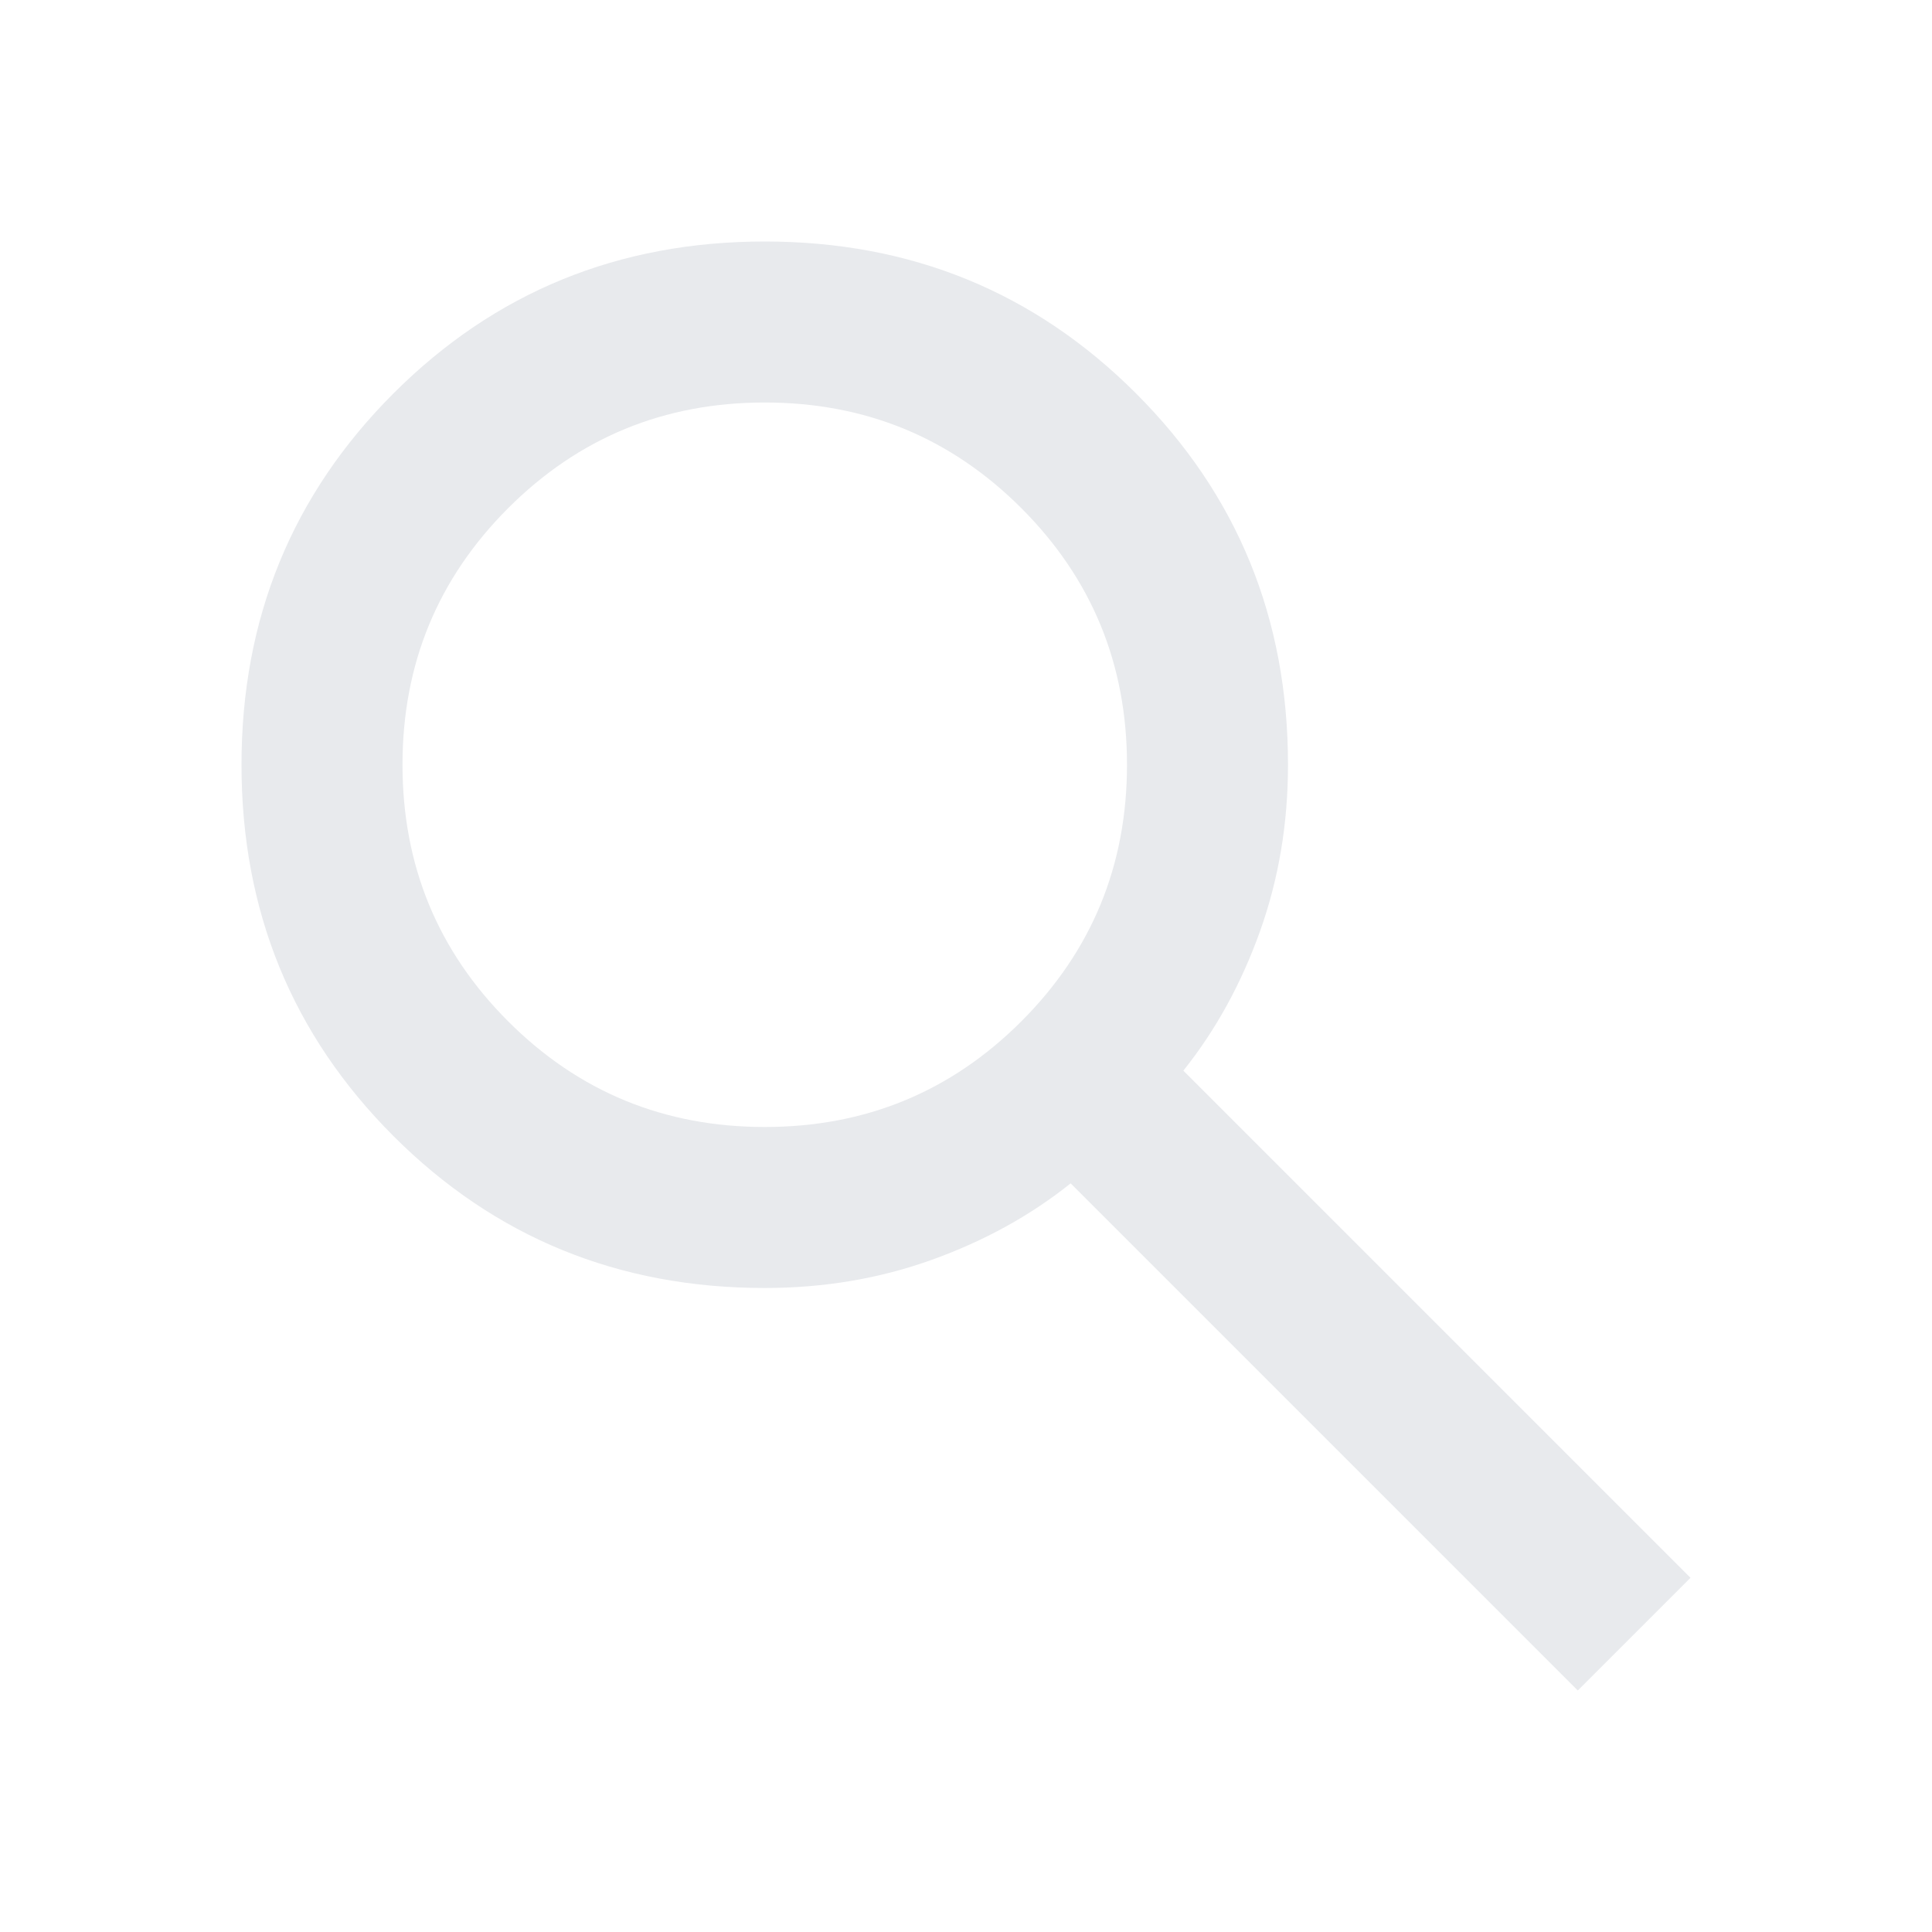
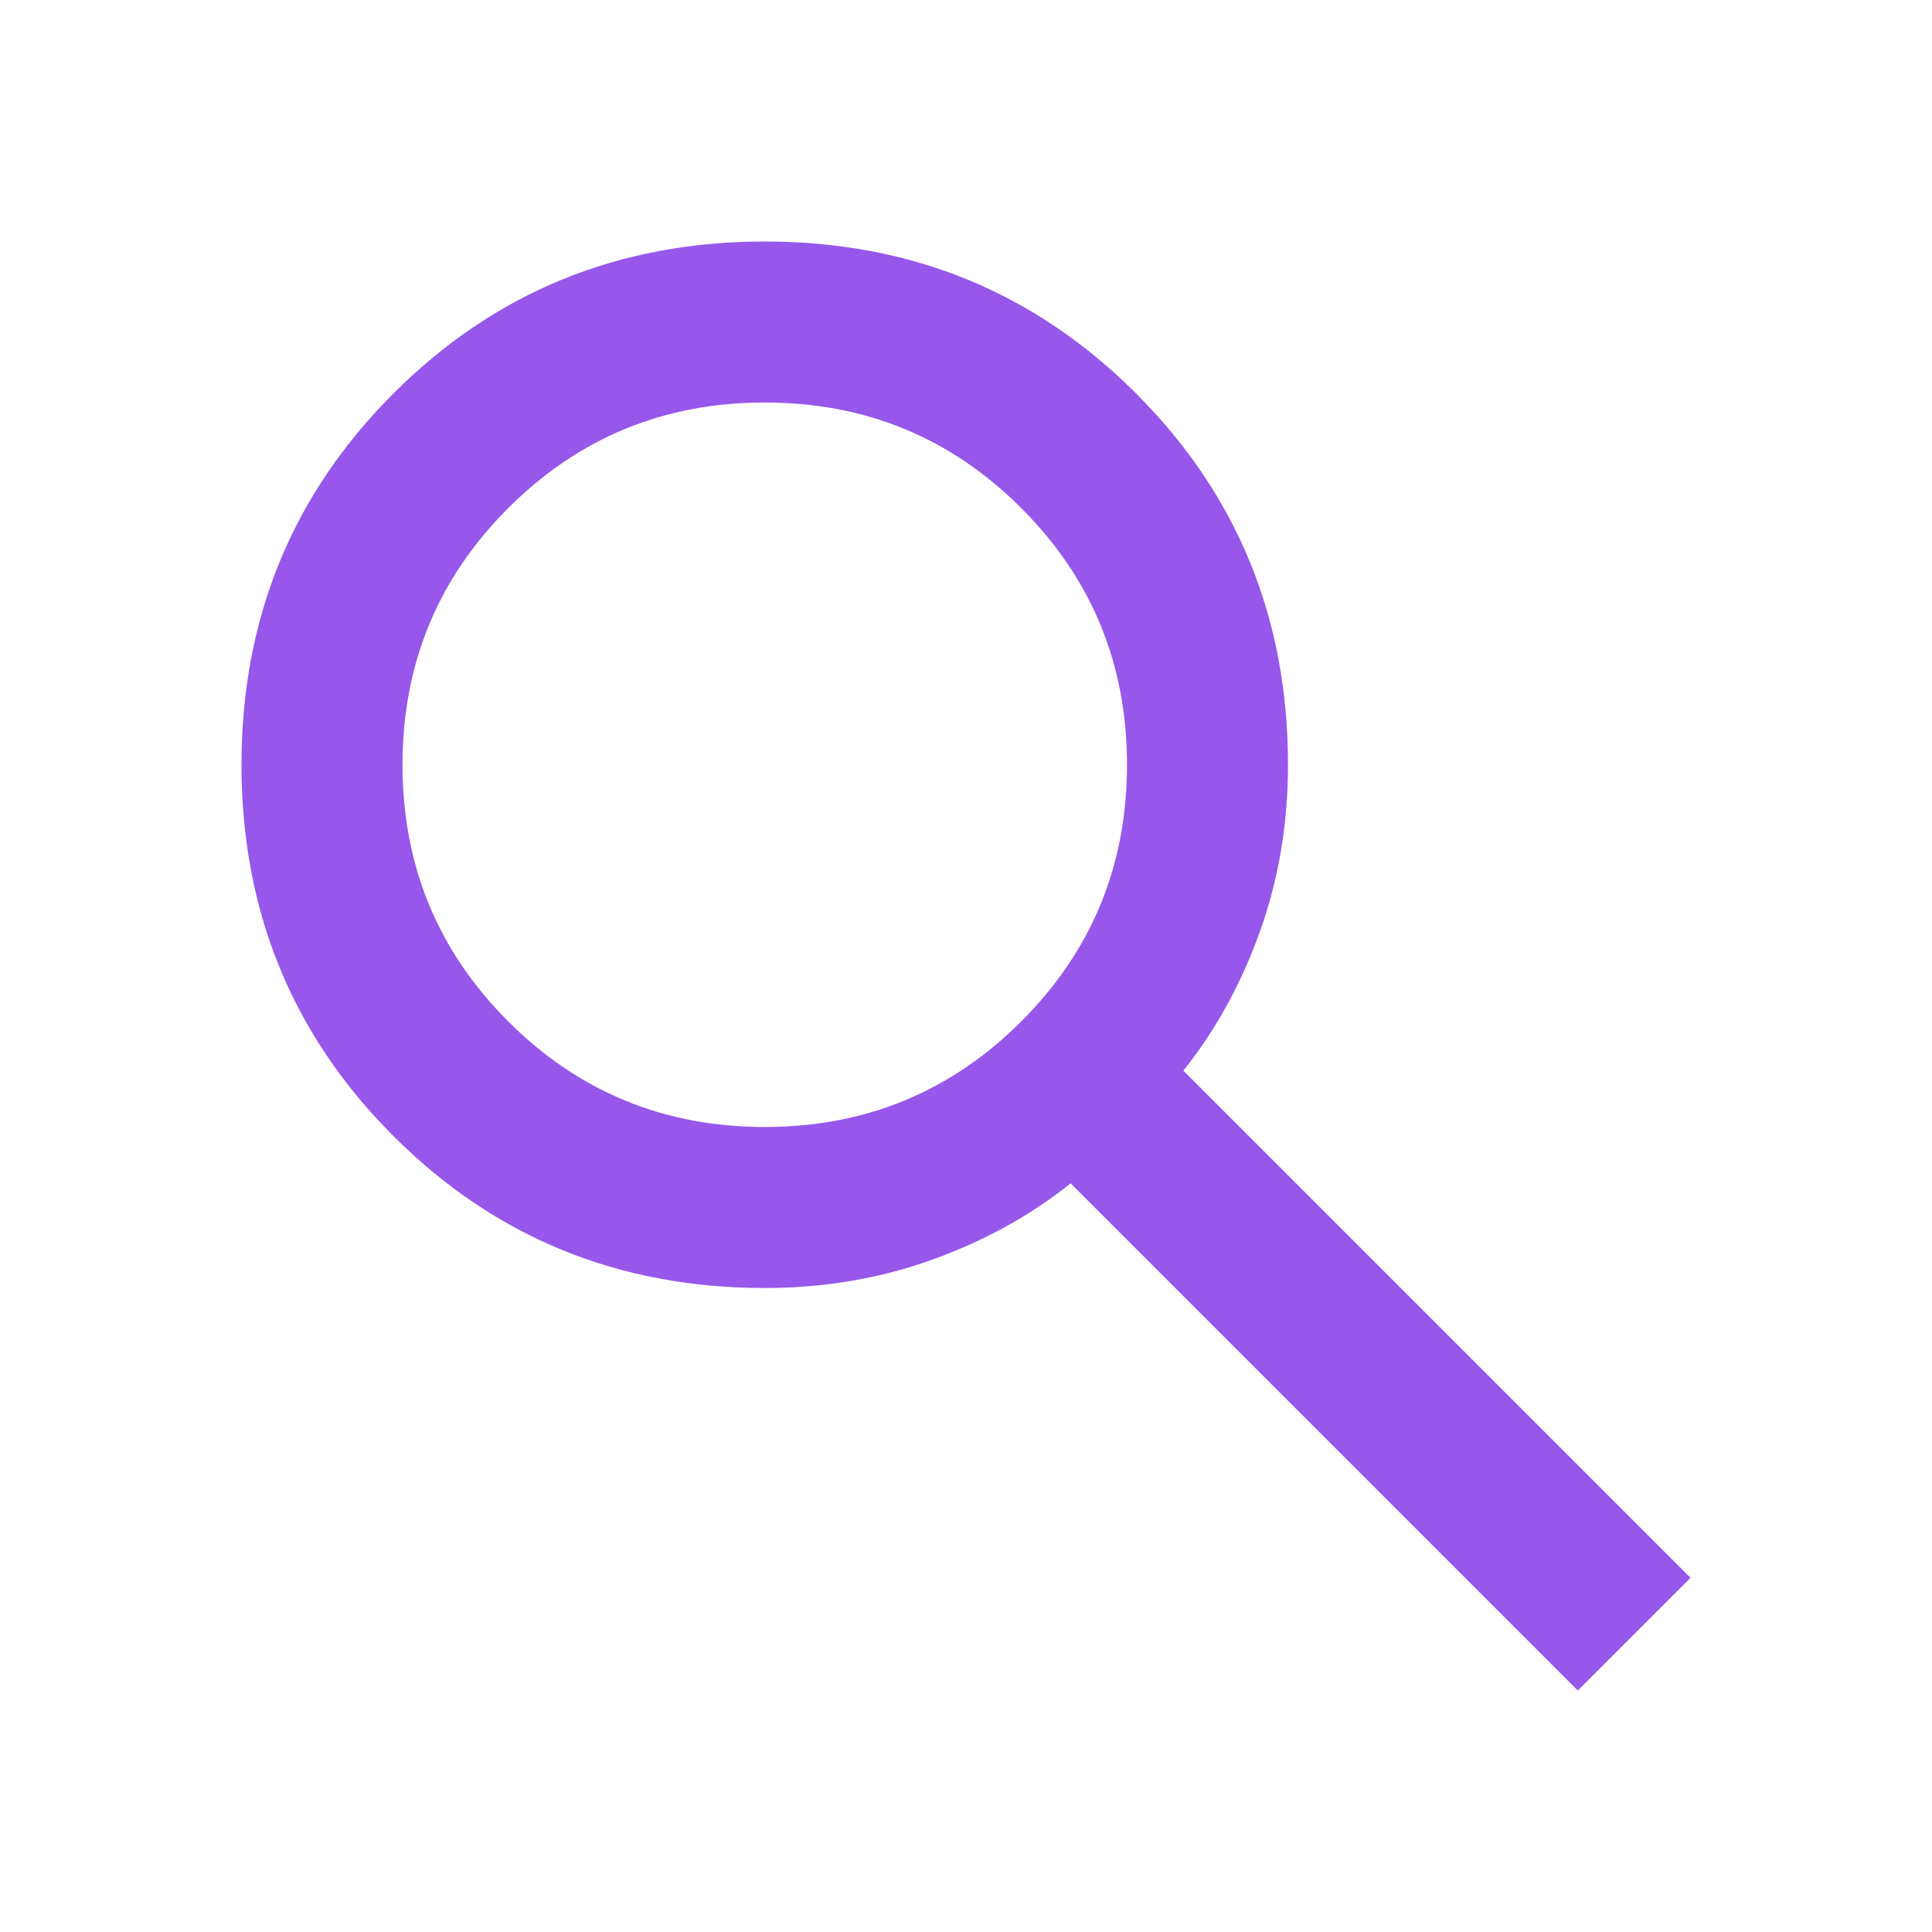
- <svg xmlns="http://www.w3.org/2000/svg" height="24px" viewBox="0 -960 960 960" width="24px" fill="#e8eaed">
+ <svg xmlns="http://www.w3.org/2000/svg" height="24px" viewBox="0 -960 960 960" width="24px" fill="#9757ea">
  <path d="M784-120 532-372q-30 24-69 38t-83 14q-109 0-184.5-75.5T120-580q0-109 75.5-184.5T380-840q109 0 184.5 75.5T640-580q0 44-14 83t-38 69l252 252-56 56ZM380-400q75 0 127.5-52.5T560-580q0-75-52.5-127.5T380-760q-75 0-127.5 52.5T200-580q0 75 52.5 127.5T380-400Z" />
</svg>
